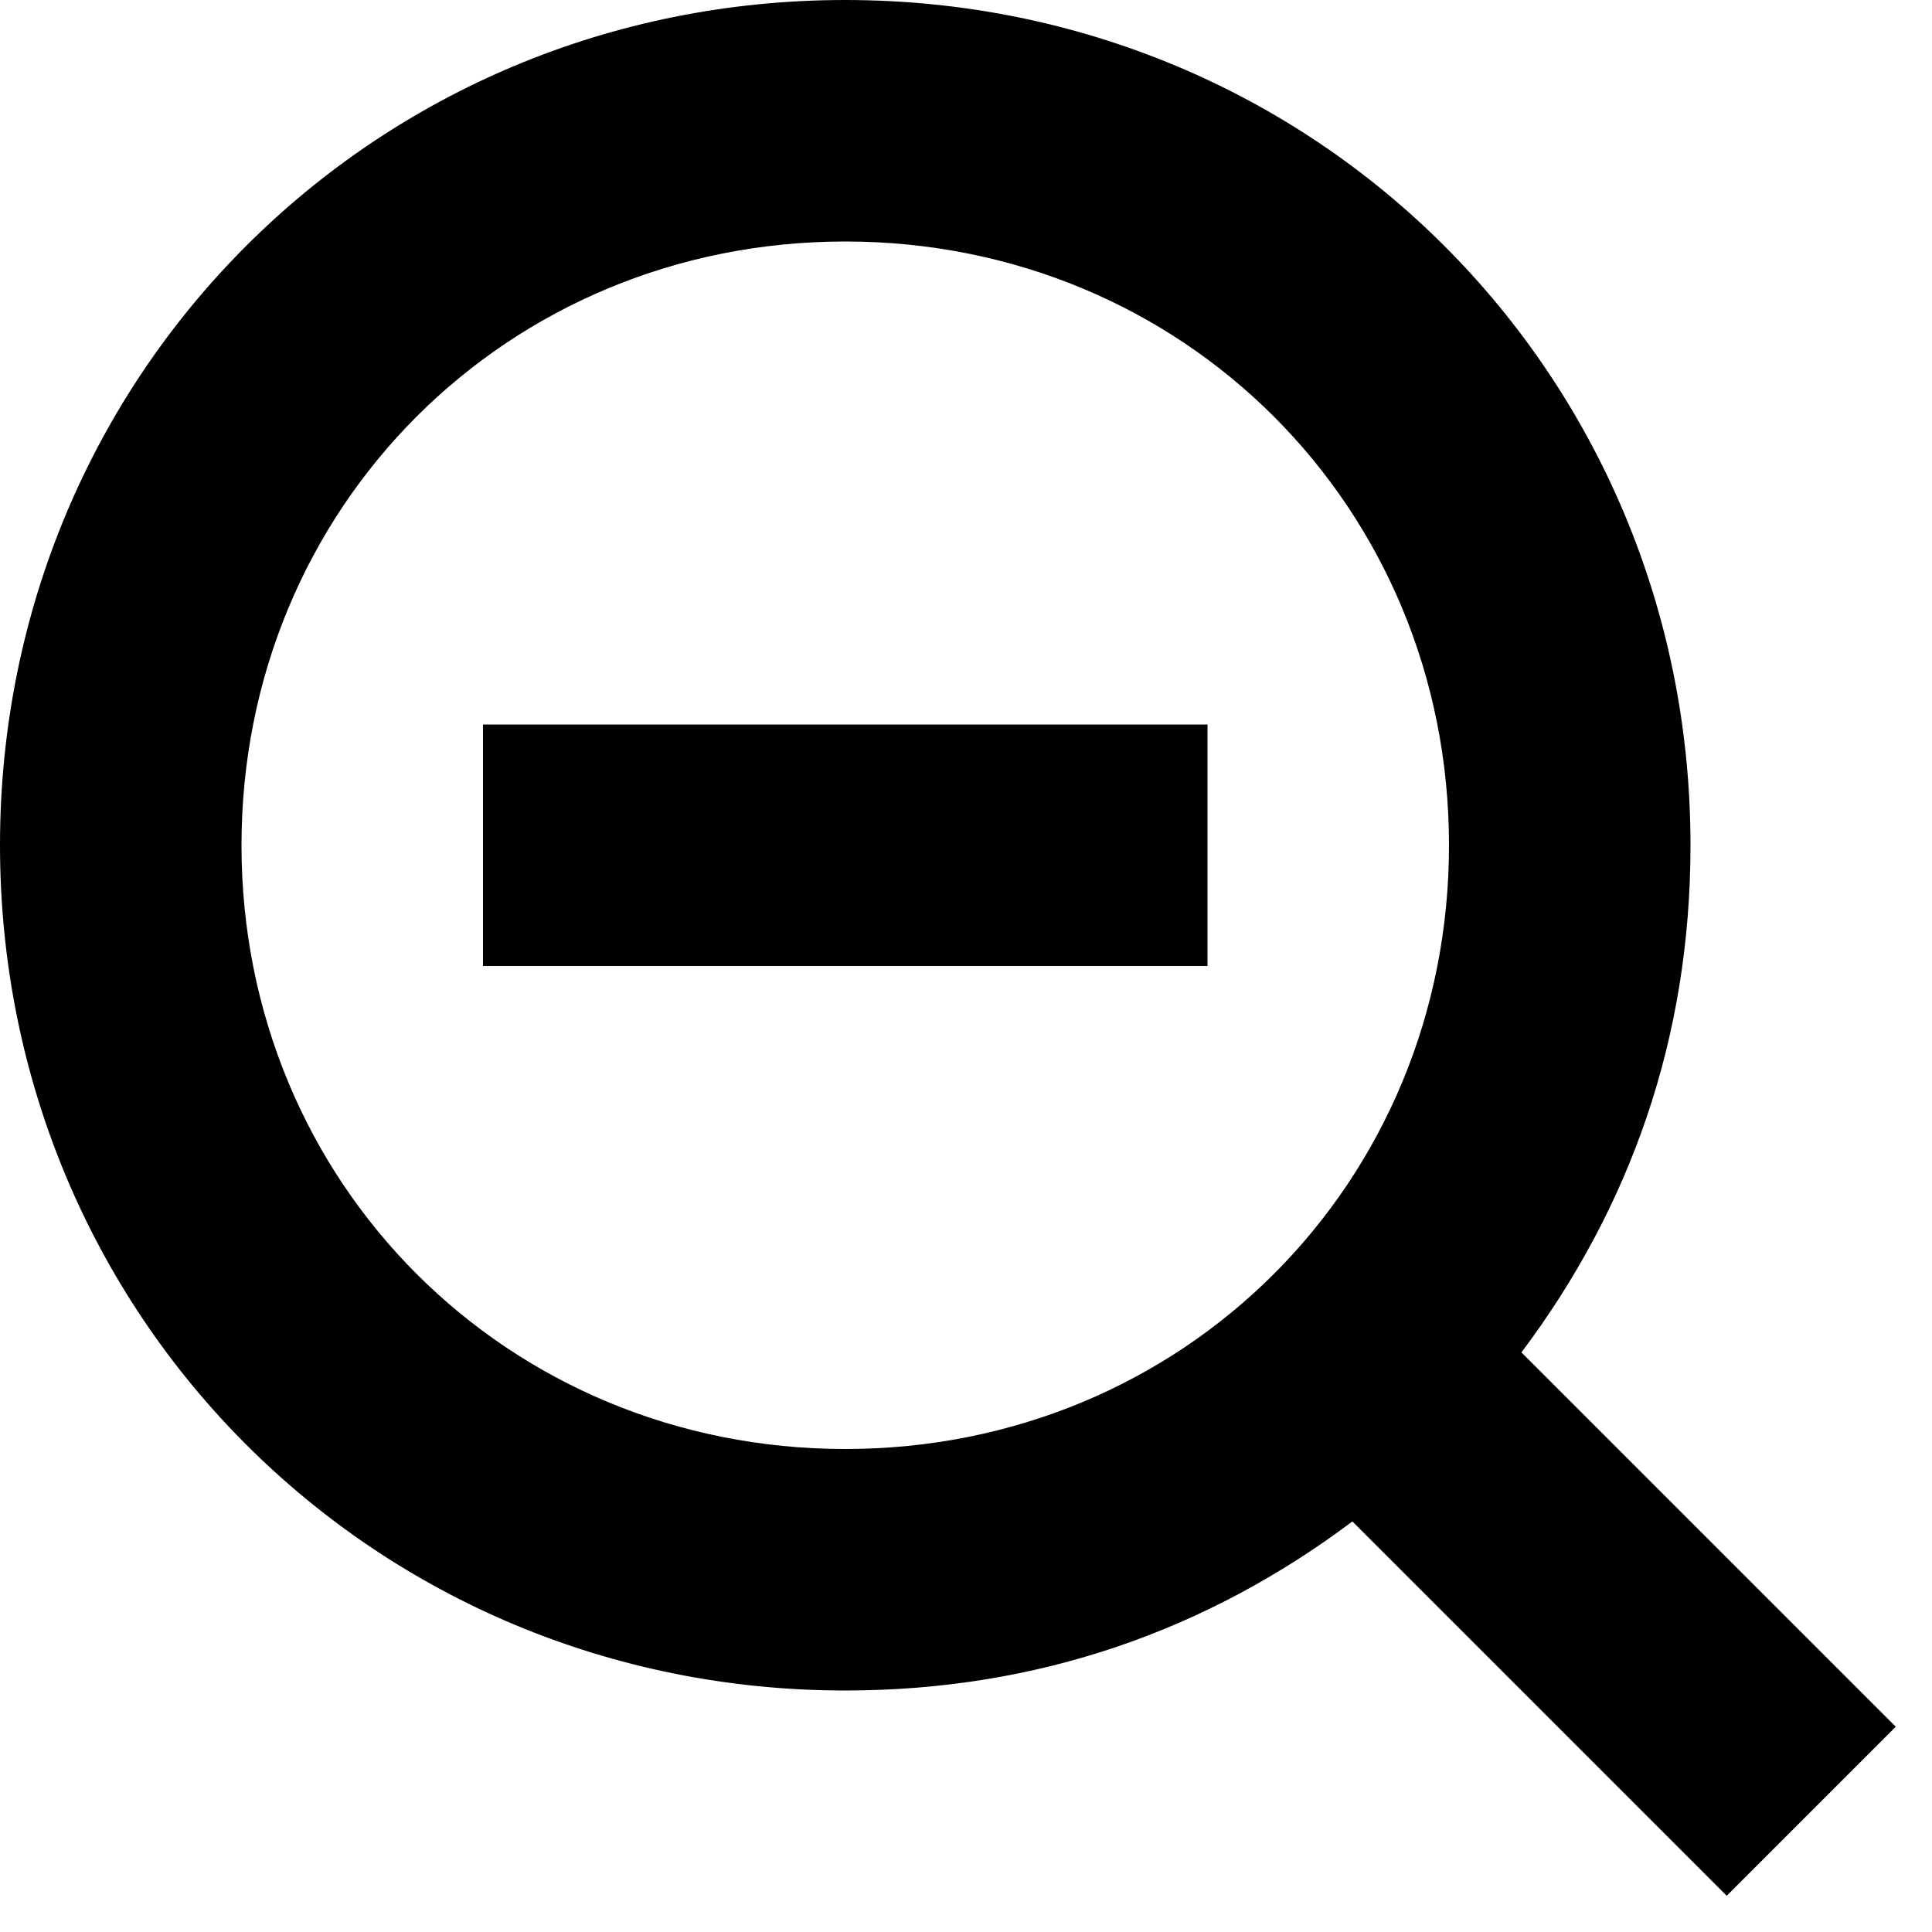
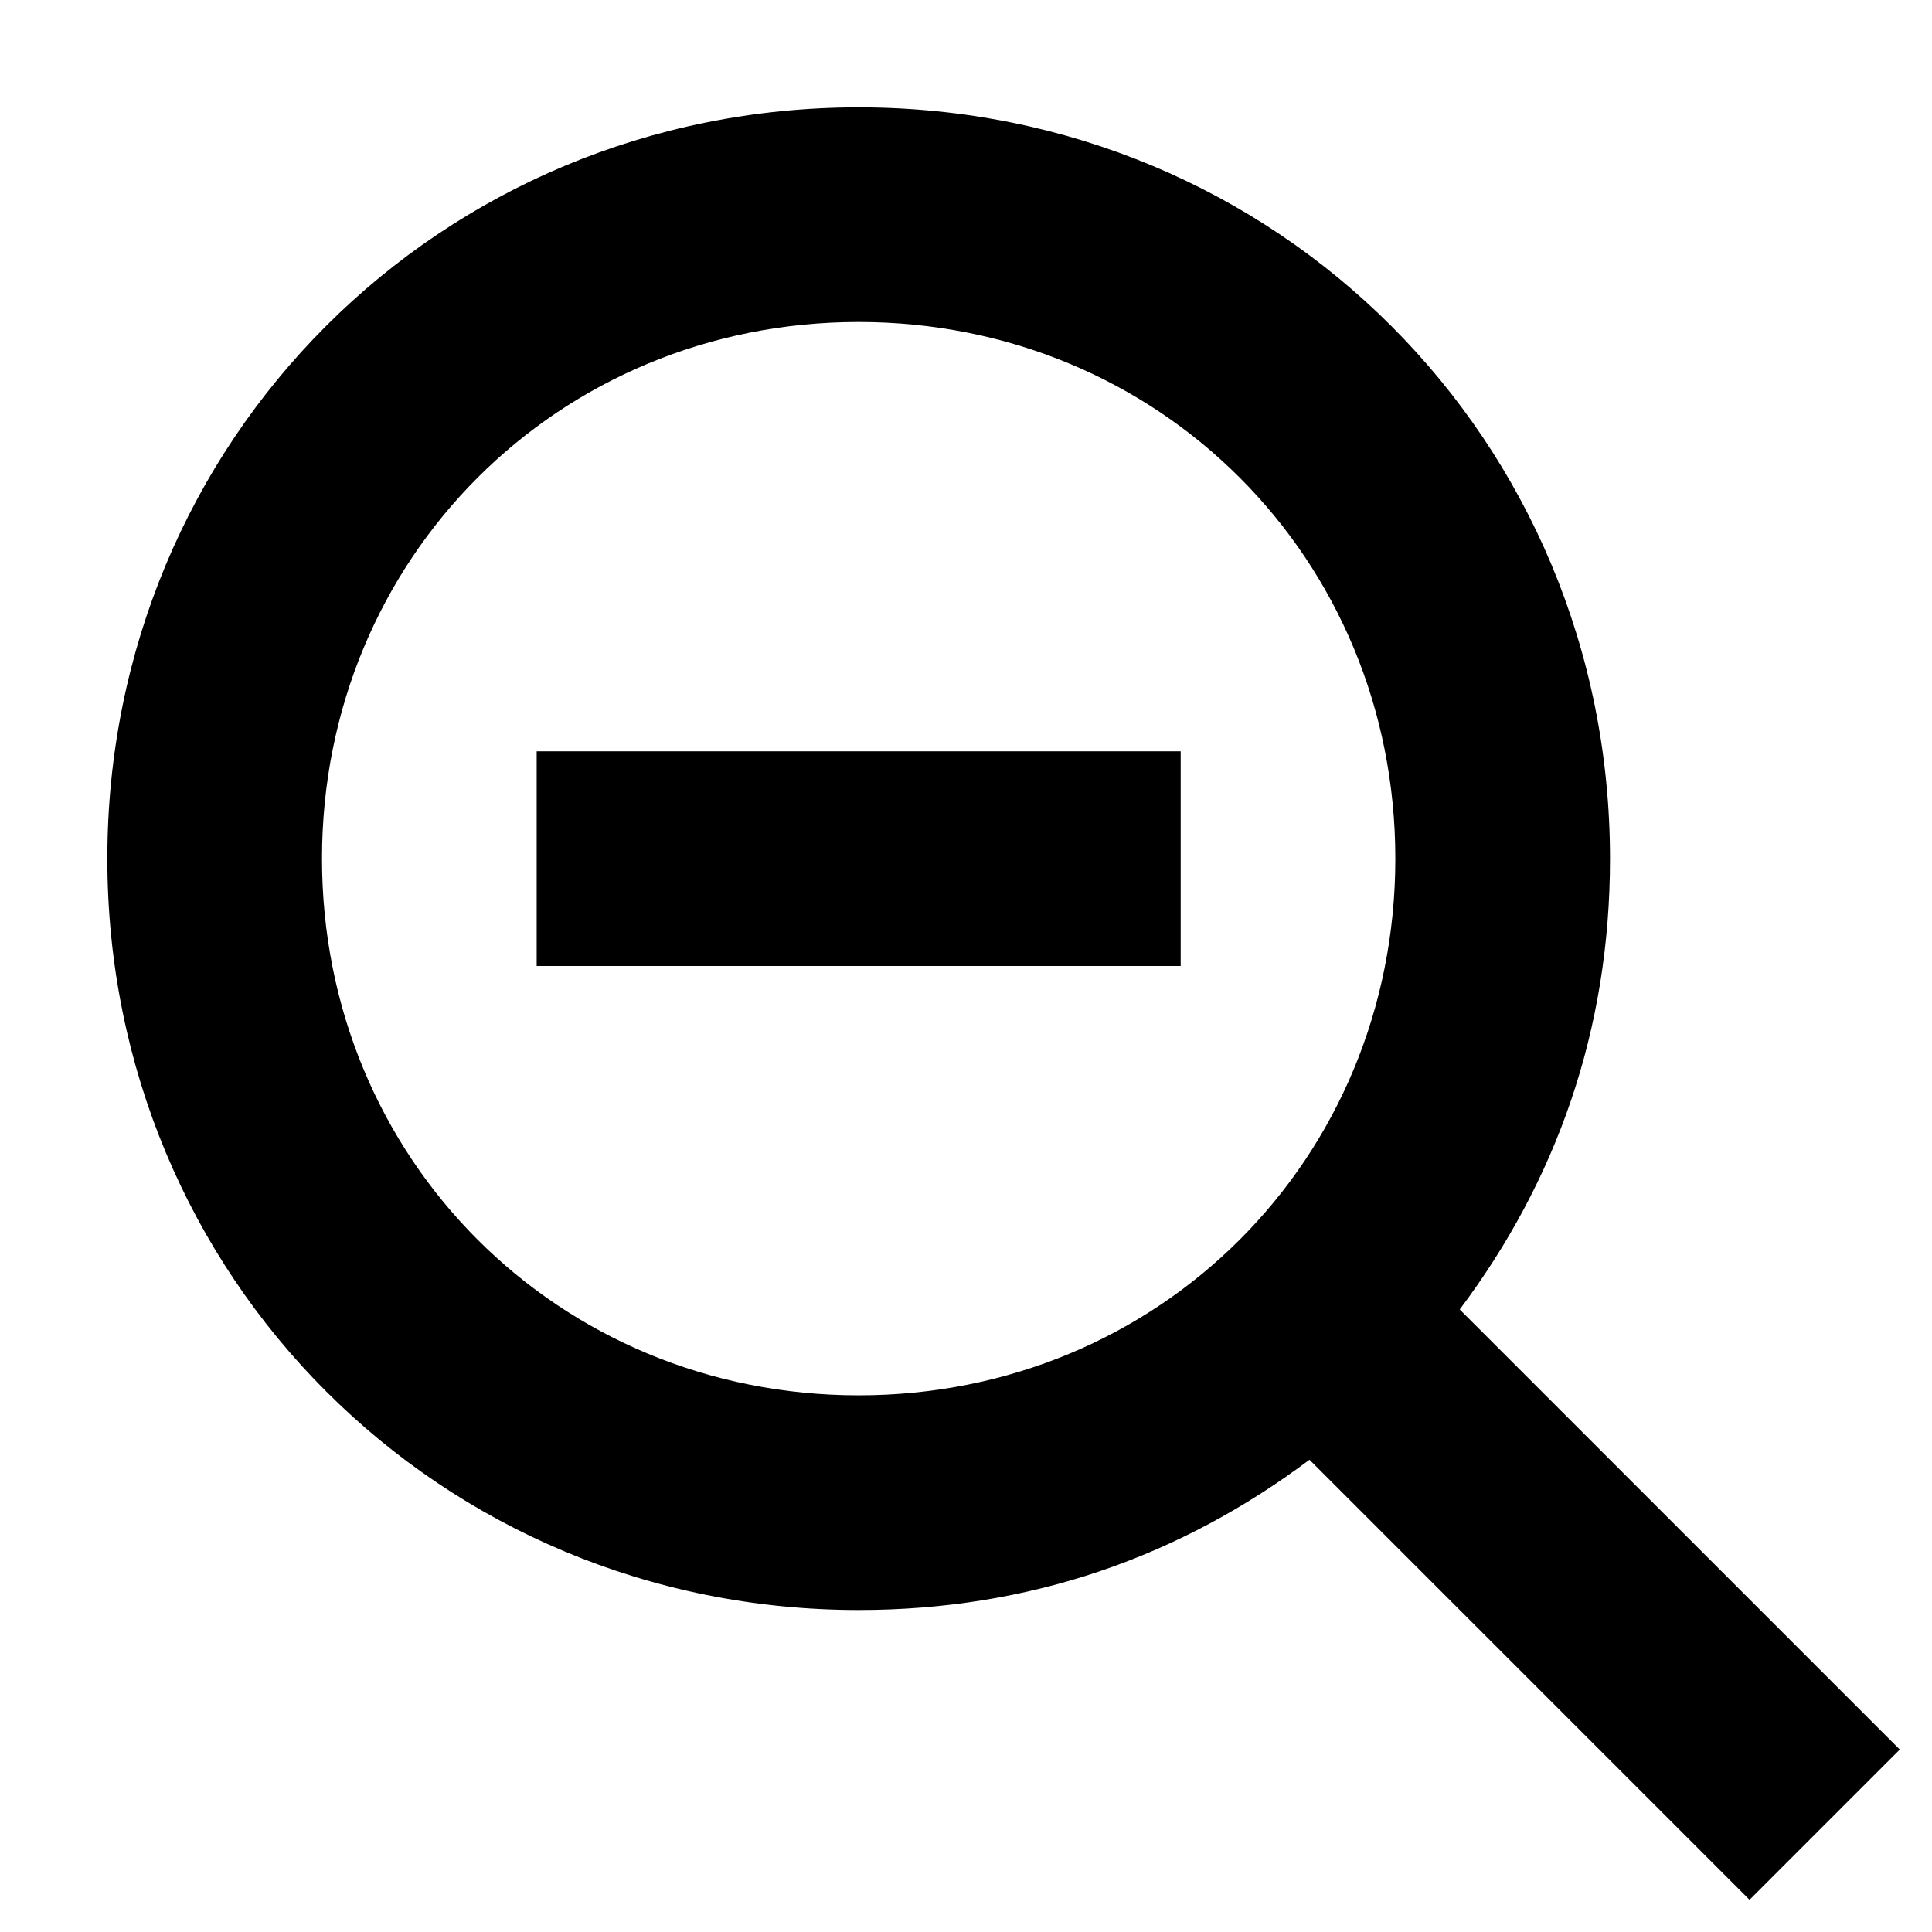
- <svg xmlns="http://www.w3.org/2000/svg" version="1.1" id="_x31_" x="0px" y="0px" viewBox="0 0 16 16" style="enable-background:new 0 0 16 16;" xml:space="preserve">
+ <svg xmlns="http://www.w3.org/2000/svg" version="1.1" id="_x31_" x="0px" y="0px" viewBox="0 0 18 18" style="enable-background:new 0 0 18 18;" xml:space="preserve">
  <style type="text/css">
	.st0{fill-rule:evenodd;clip-rule:evenodd;}
</style>
-   <path id="_x32_" class="st0" d="M15.7,14.3l-1.4,1.4l-3.1-3.1C10,13.5,8.6,14,7,14c-3.9,0-7-3.1-7-7s3.1-7,7-7s7,3.1,7,7  c0,1.6-0.5,3-1.4,4.2L15.7,14.3z M7,2C4.2,2,2,4.2,2,7s2.2,5,5,5s5-2.2,5-5S9.8,2,7,2z M4,8V6h6v2H4z" fill="currentColor" />
+   <path id="_x32_" class="st0" d="M17.7,16.3l-1.4,1.4l-4.1-4.1C11,14.5,9.6,15,8,15c-3.9,0-7-3.1-7-7s3.1-7,7-7s7,3.1,7,7  c0,1.6-0.5,3-1.4,4.2L17.7,16.3z M8,3C5.2,3,3,5.2,3,8s2.2,5,5,5s5-2.2,5-5S10.8,3,8,3z M5,9V7h6v2H5z" fill="currentColor" />
</svg>
